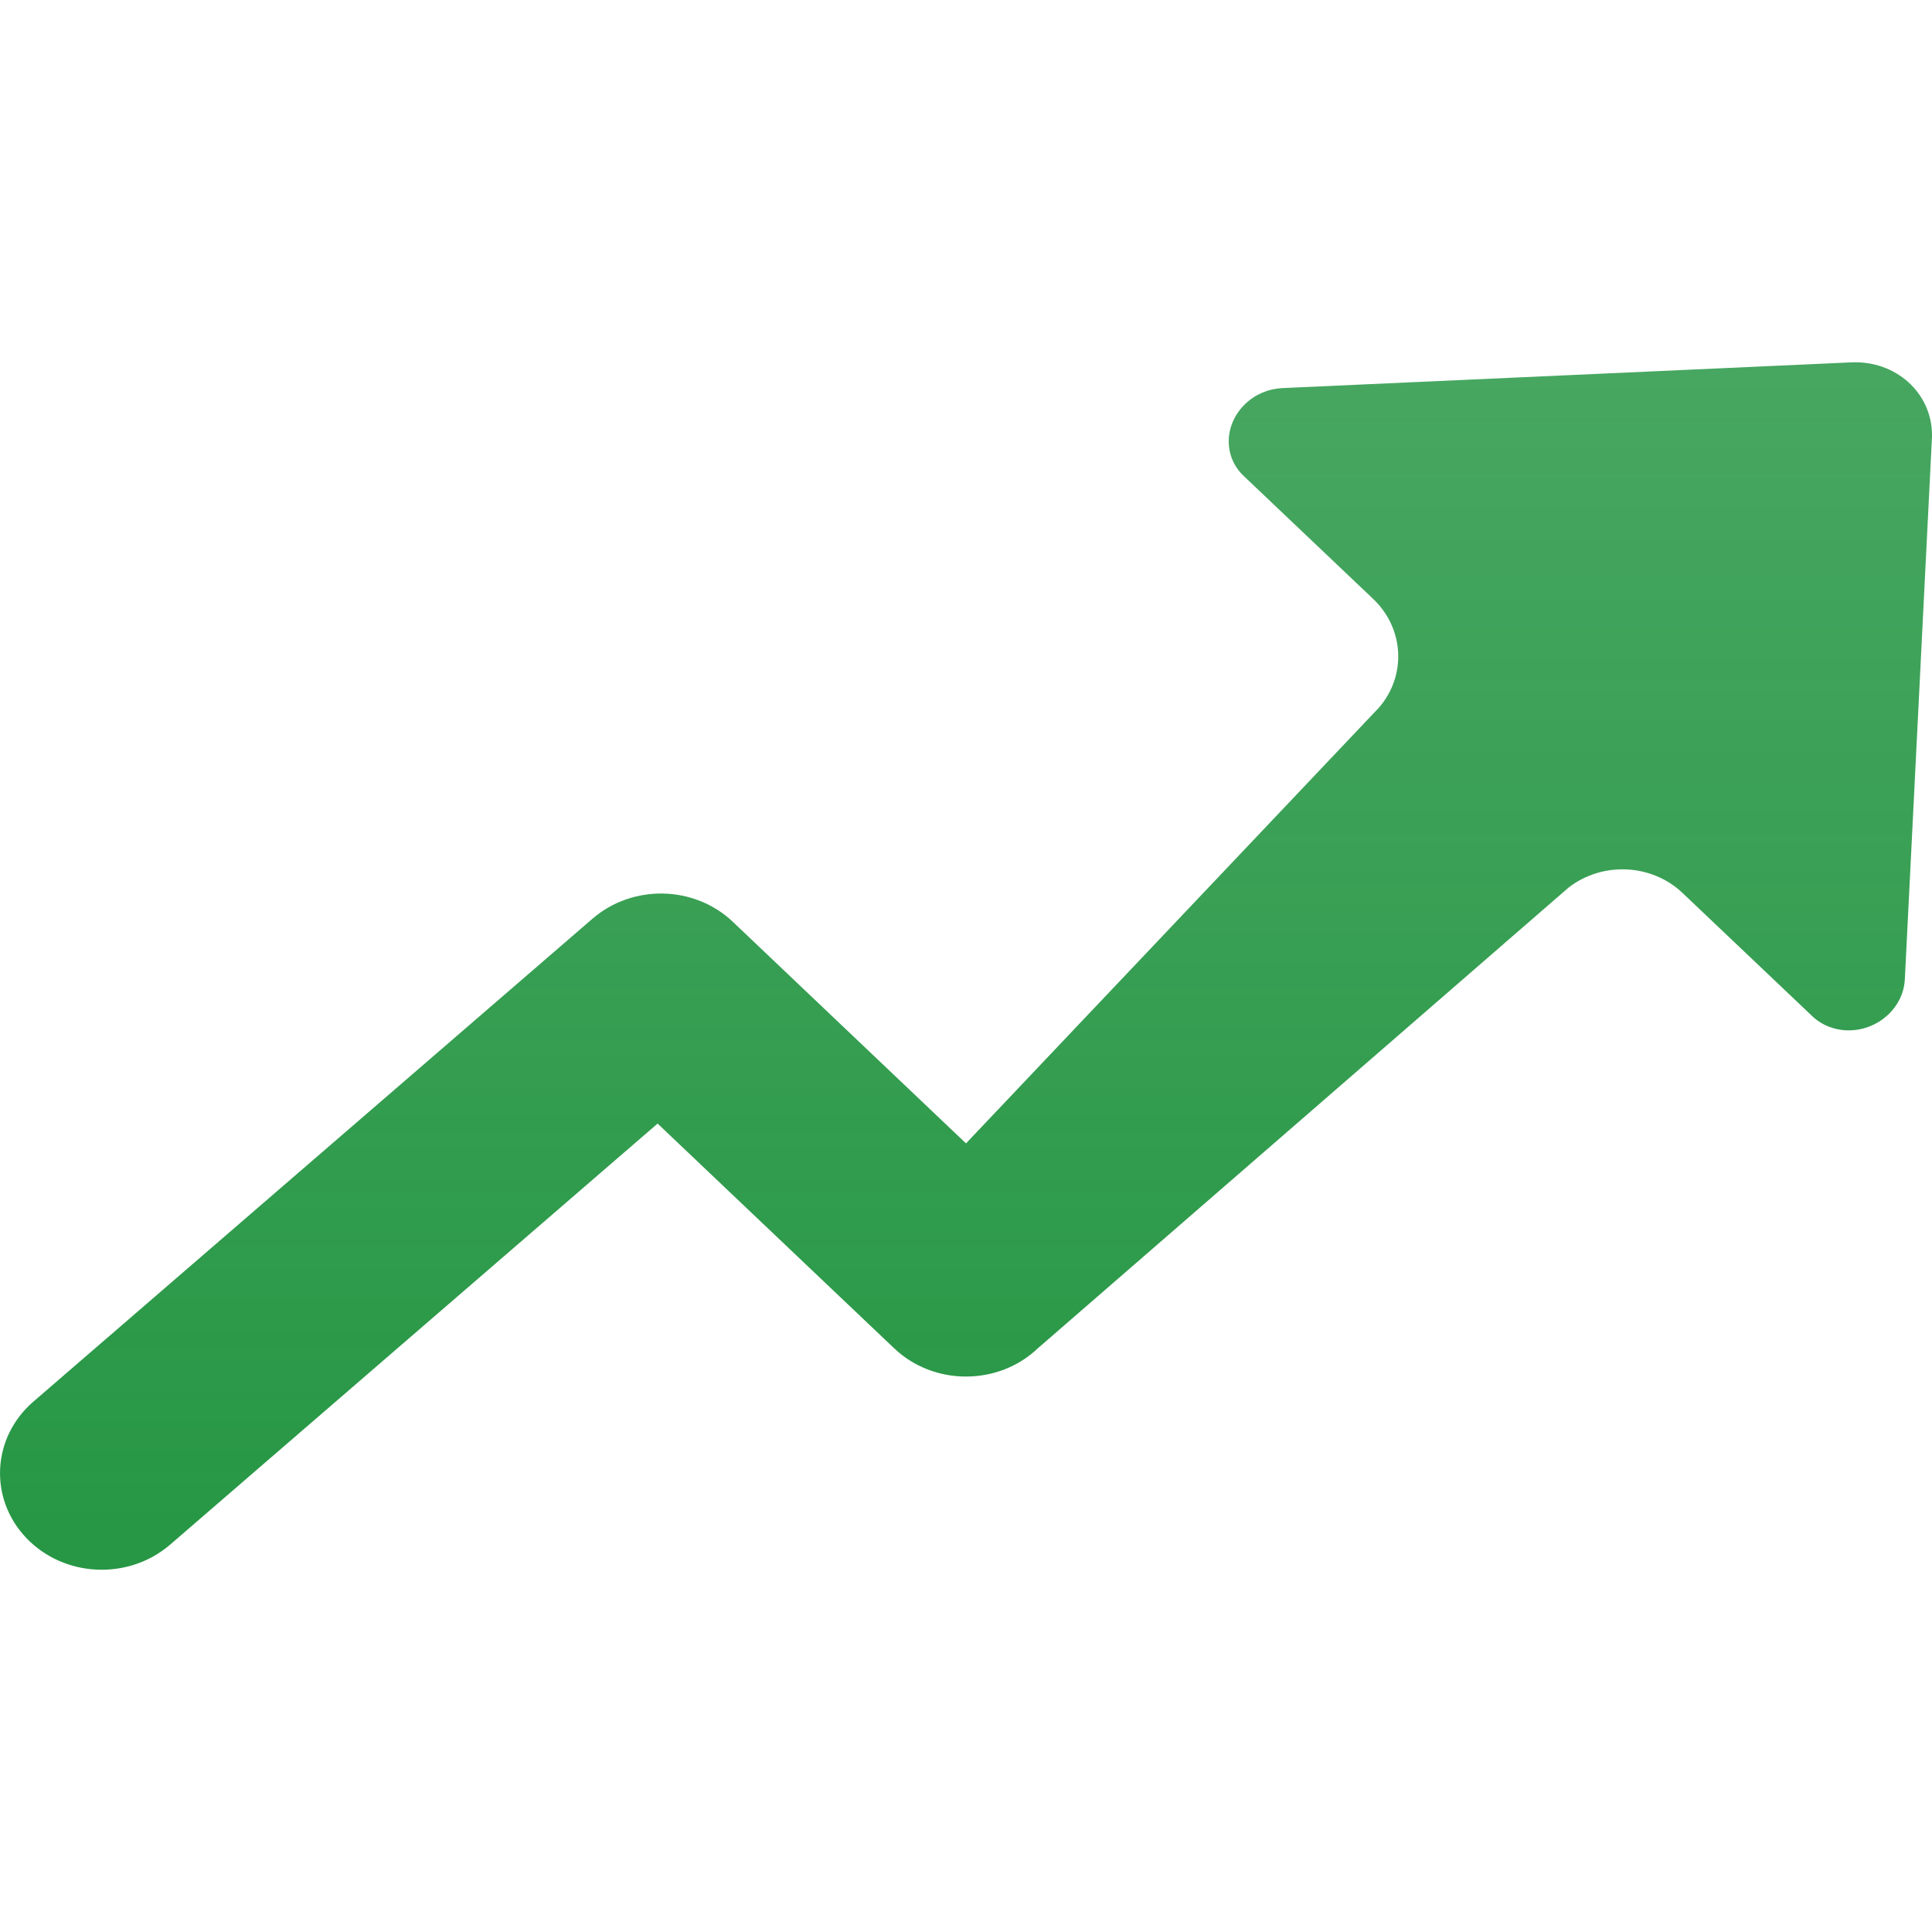
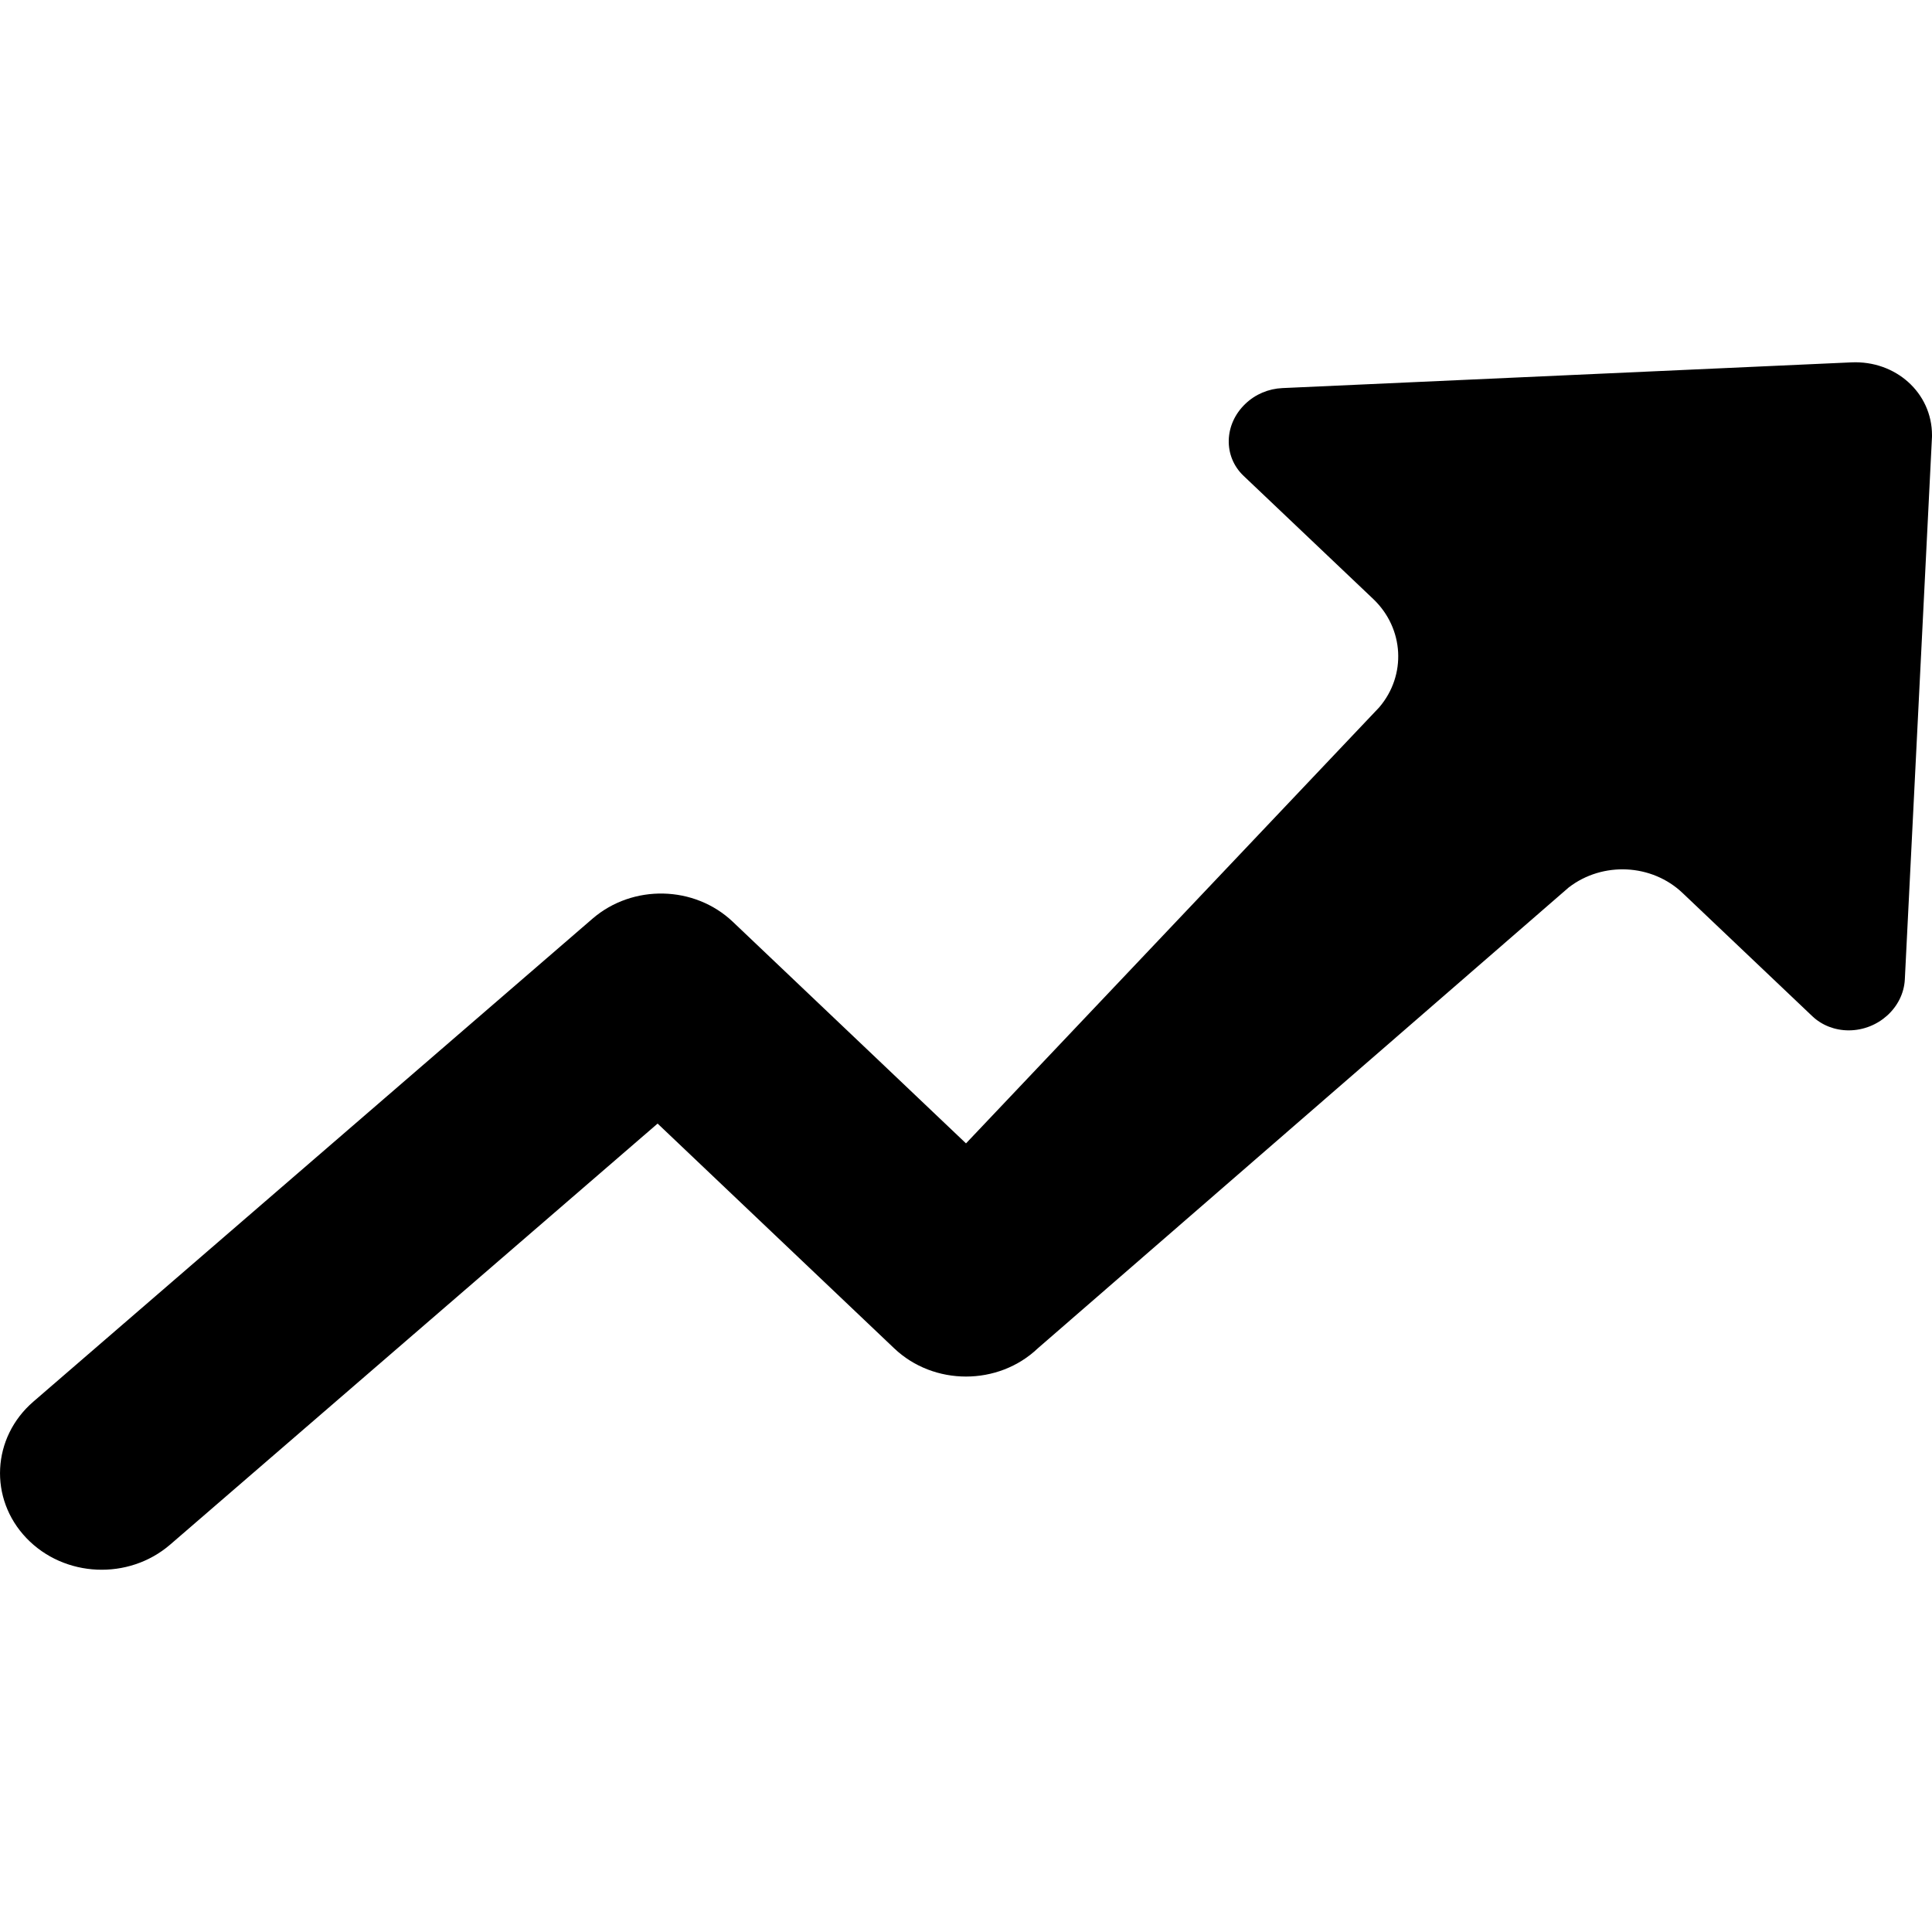
- <svg xmlns="http://www.w3.org/2000/svg" width="16px" height="16px" viewBox="0 0 16 16" version="1.1">
+ <svg xmlns="http://www.w3.org/2000/svg" xmlns:xlink="http://www.w3.org/1999/xlink" viewBox="0 0 16 16" version="1.1">
  <defs>
-     <linearGradient x1="50%" y1="0%" x2="50%" y2="96.586%" id="linearGradient-1">
-       <stop stop-color="#279745" stop-opacity="0.85" offset="0%" />
-       <stop stop-color="#279745" offset="100%" />
-     </linearGradient>
+     <path d="M8.595,11.166 C8.267,11.478 7.733,11.478 7.405,11.166 L5.446,9.305 L1.409,12.792 C1.064,13.089 0.532,13.065 0.219,12.738 C-0.094,12.411 -0.068,11.905 0.276,11.608 L4.907,7.608 C5.24,7.321 5.751,7.332 6.069,7.634 L8,9.469 L11.422,5.858 C11.65,5.591 11.628,5.204 11.373,4.961 L10.299,3.941 C10.129,3.78 10.136,3.513 10.314,3.344 C10.396,3.265 10.506,3.219 10.62,3.214 L15.332,3.001 C15.7,2.984 16,3.254 16,3.604 C16,3.614 16,3.624 15.999,3.635 L15.775,8.111 C15.763,8.344 15.555,8.533 15.31,8.533 C15.196,8.533 15.088,8.491 15.009,8.416 L13.935,7.396 C13.68,7.153 13.273,7.133 12.992,7.349 L8.595,11.166 Z" id="Path" />
  </defs>
  <g id="Icon/System/Upgrade" stroke="none" stroke-width="1" fill="none" fill-rule="evenodd">
    <g id="Group-13">
      <rect id="Rectangle" fill-rule="nonzero" x="0" y="0" width="16" height="16" />
-       <path d="M8.595,11.166 C8.267,11.478 7.733,11.478 7.405,11.166 L5.446,9.305 L1.409,12.792 C1.064,13.089 0.532,13.065 0.219,12.738 C-0.094,12.411 -0.068,11.905 0.276,11.608 L4.907,7.608 C5.24,7.321 5.751,7.332 6.069,7.634 L8,9.469 L11.422,5.858 C11.65,5.591 11.628,5.204 11.373,4.961 L10.299,3.941 C10.129,3.78 10.136,3.513 10.314,3.344 C10.396,3.265 10.506,3.219 10.62,3.214 L15.332,3.001 C15.7,2.984 16,3.254 16,3.604 C16,3.614 16,3.624 15.999,3.635 L15.775,8.111 C15.763,8.344 15.555,8.533 15.31,8.533 C15.196,8.533 15.088,8.491 15.009,8.416 L13.935,7.396 C13.68,7.153 13.273,7.133 12.992,7.349 L8.595,11.166 Z" id="Path" fill="url(#linearGradient-1)" />
+       <use fill="currentColor" xlink:href="#Path" />
    </g>
  </g>
</svg>
